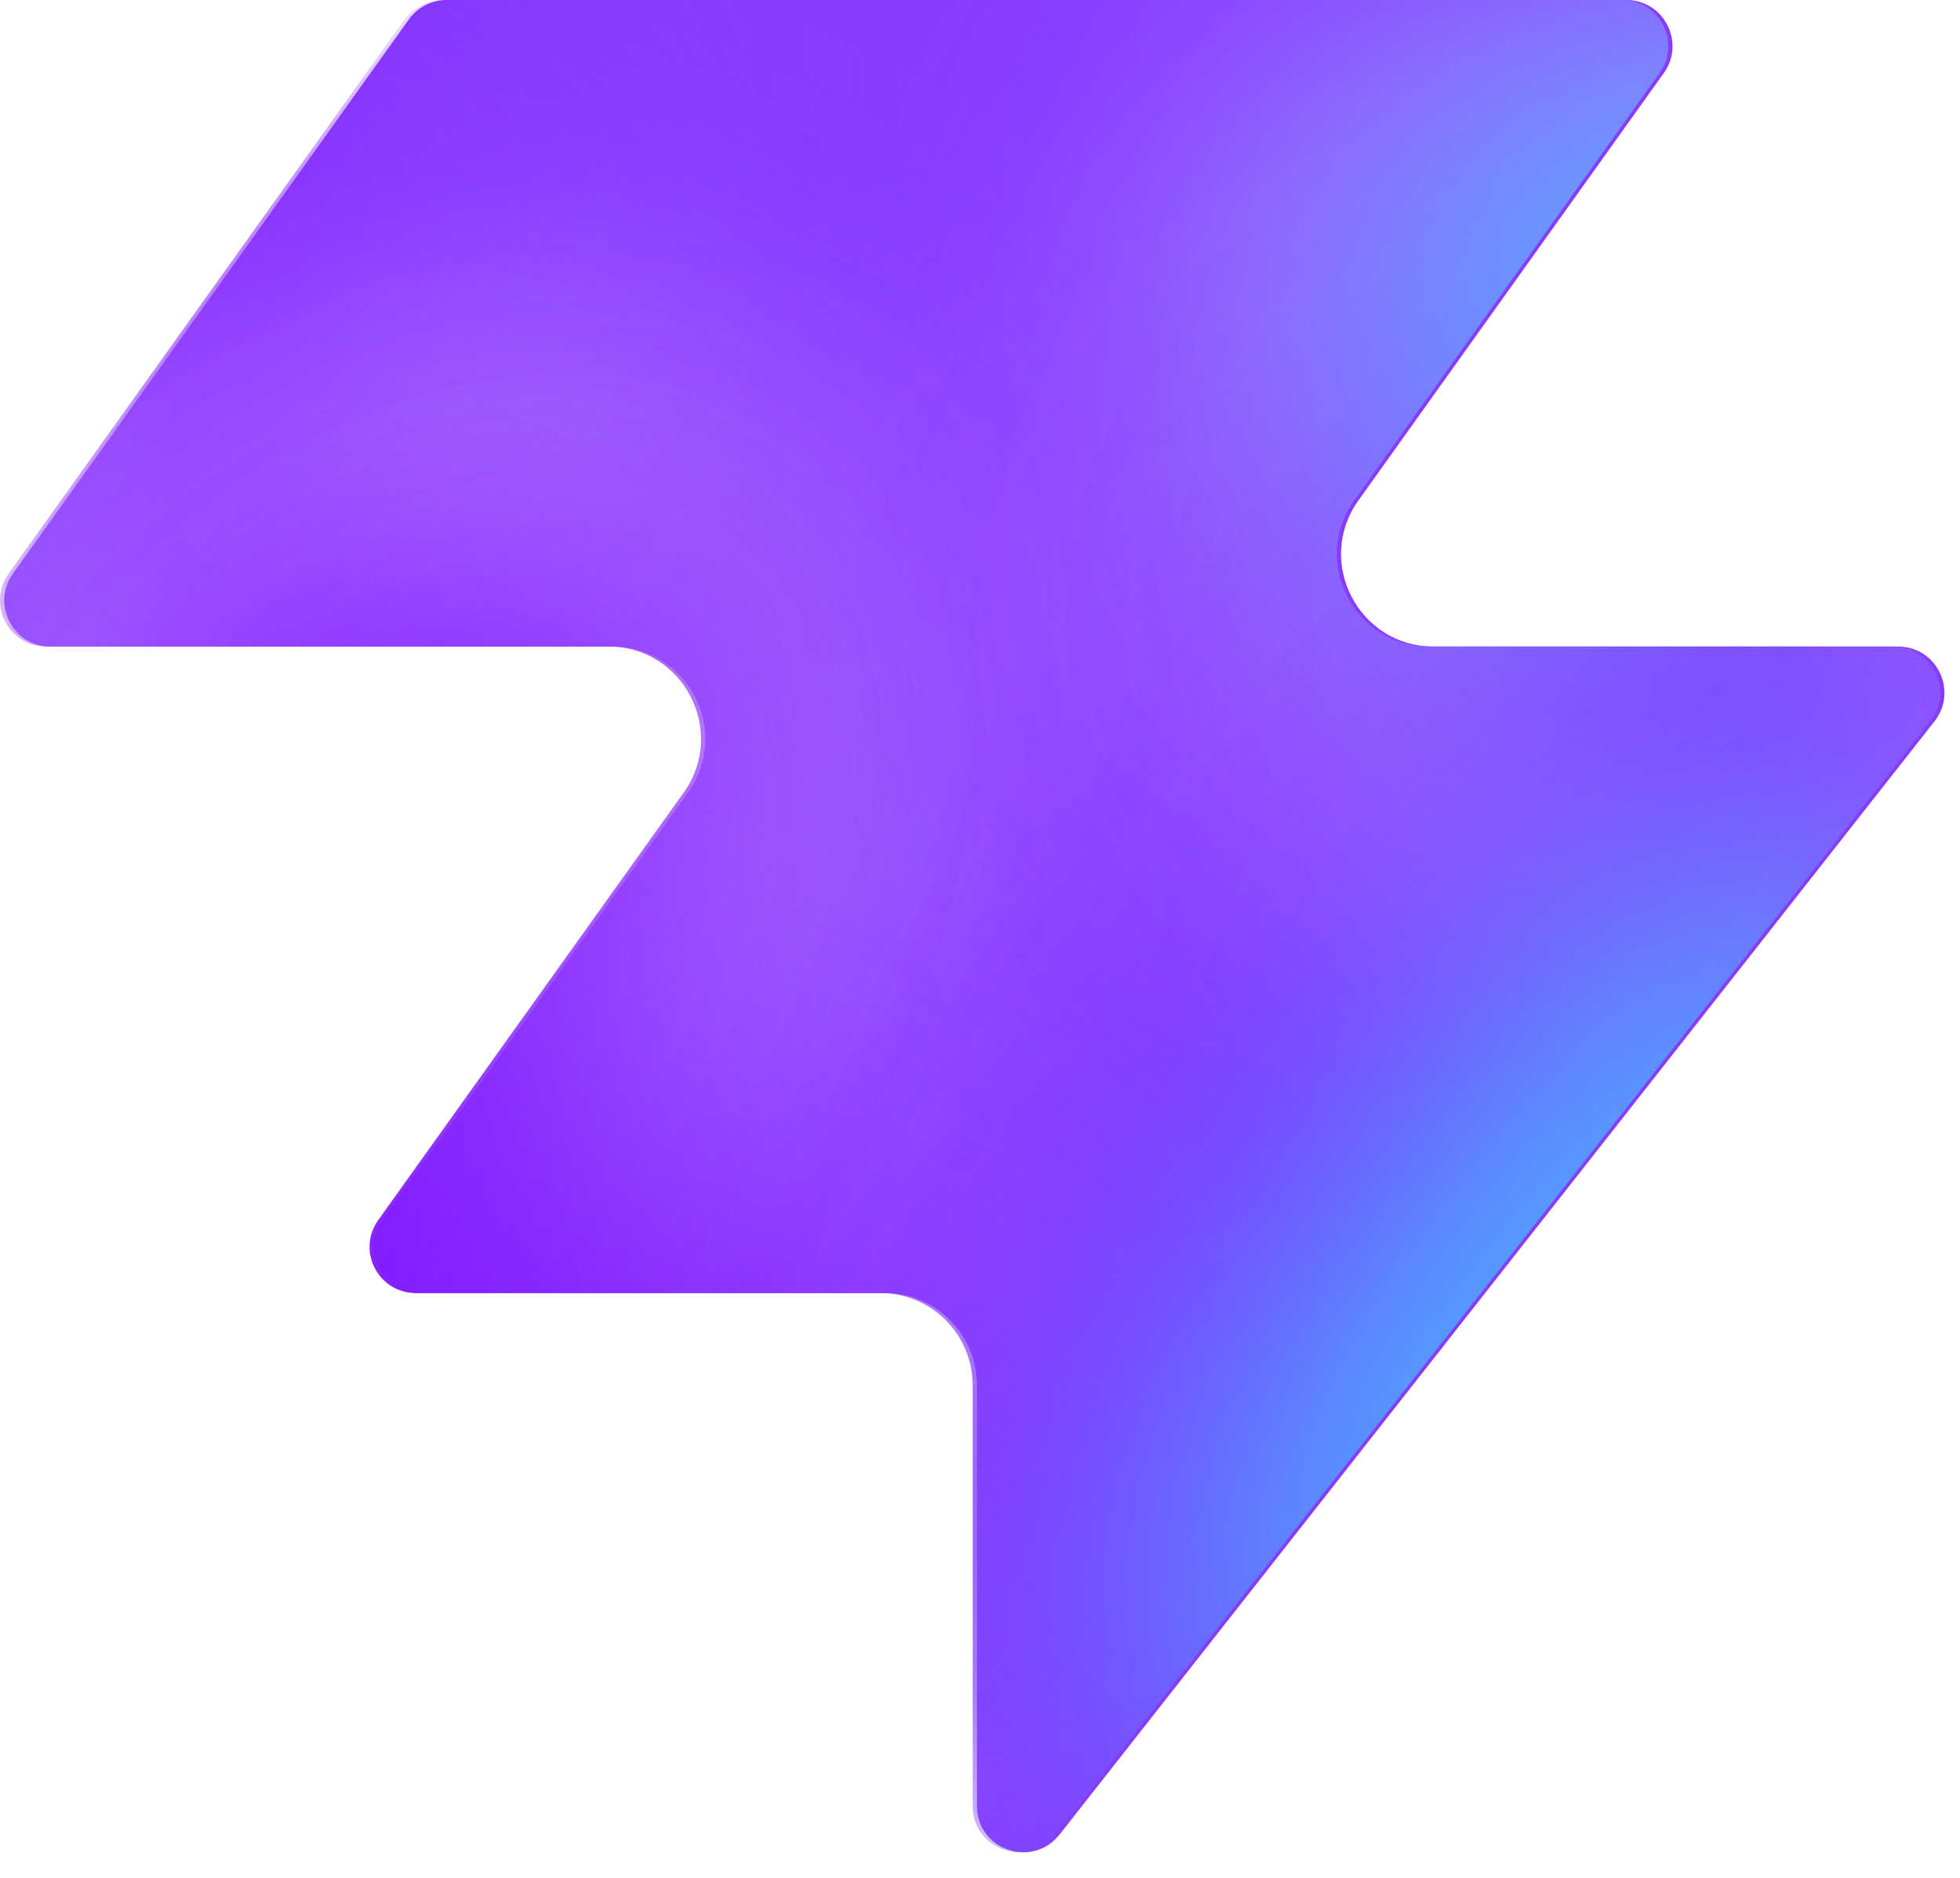
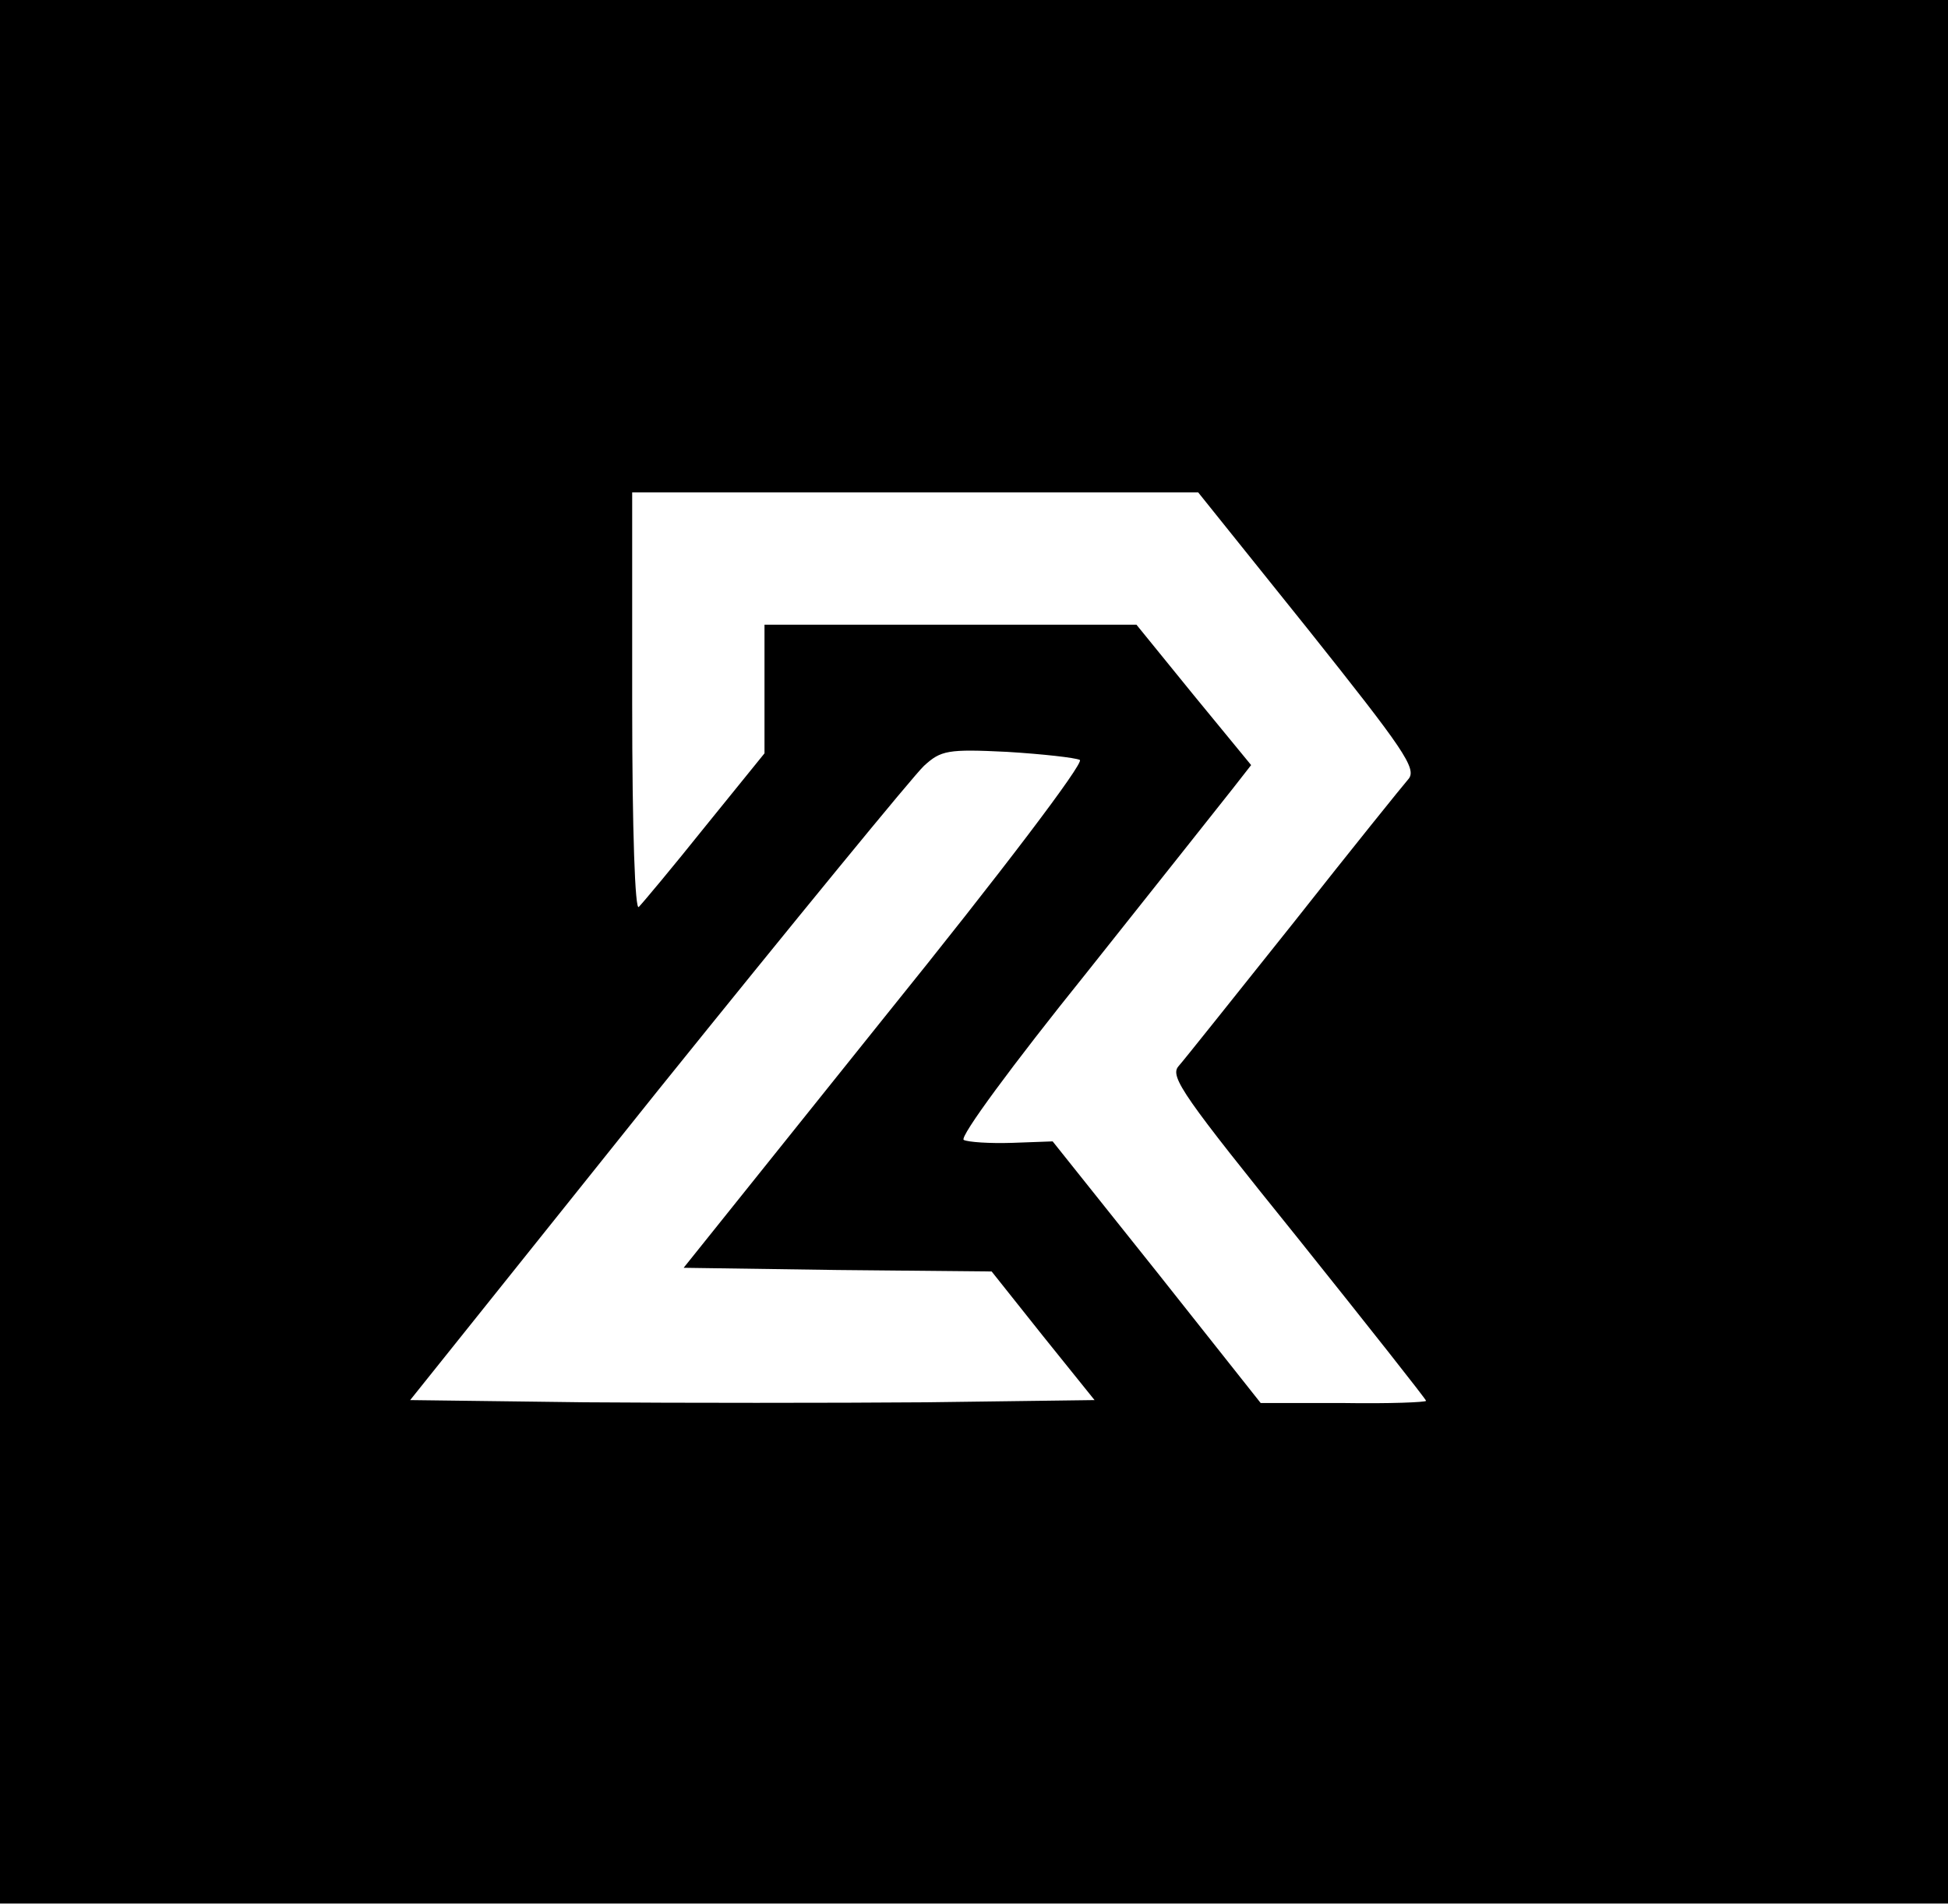
- <svg xmlns="http://www.w3.org/2000/svg" width="48" height="46" fill="none" viewBox="0 0 48 46">
-   <path fill="#863bff" d="M25.946 44.938c-.664.845-2.021.375-2.021-.698V33.937a2.26 2.26 0 0 0-2.262-2.262H10.287c-.92 0-1.456-1.04-.92-1.788l7.48-10.471c1.07-1.497 0-3.578-1.842-3.578H1.237c-.92 0-1.456-1.04-.92-1.788L10.013.474c.214-.297.556-.474.92-.474h28.894c.92 0 1.456 1.04.92 1.788l-7.48 10.471c-1.07 1.498 0 3.579 1.842 3.579h11.377c.943 0 1.473 1.088.89 1.83L25.947 44.94z" style="fill:#863bff;fill:color(display-p3 .525 .23 1);fill-opacity:1" />
-   <mask id="a" width="48" height="46" x="0" y="0" maskUnits="userSpaceOnUse" style="mask-type:alpha">
-     <path fill="#000" d="M25.842 44.938c-.664.844-2.021.375-2.021-.698V33.937a2.26 2.26 0 0 0-2.262-2.262H10.183c-.92 0-1.456-1.04-.92-1.788l7.48-10.471c1.07-1.498 0-3.579-1.842-3.579H1.133c-.92 0-1.456-1.04-.92-1.787L9.91.473c.214-.297.556-.474.92-.474h28.894c.92 0 1.456 1.04.92 1.788l-7.48 10.471c-1.07 1.498 0 3.578 1.842 3.578h11.377c.943 0 1.473 1.088.89 1.832L25.843 44.94z" style="fill:#000;fill-opacity:1" />
-   </mask>
-   <g mask="url(#a)">
-     <g filter="url(#b)">
-       <ellipse cx="5.508" cy="14.704" fill="#ede6ff" rx="5.508" ry="14.704" style="fill:#ede6ff;fill:color(display-p3 .927 .903 1);fill-opacity:1" transform="matrix(.00324 1 1 -.00324 -4.47 31.516)" />
-     </g>
-     <g filter="url(#c)">
-       <ellipse cx="10.399" cy="29.851" fill="#ede6ff" rx="10.399" ry="29.851" style="fill:#ede6ff;fill:color(display-p3 .927 .903 1);fill-opacity:1" transform="matrix(.00324 1 1 -.00324 -39.328 7.883)" />
-     </g>
-     <g filter="url(#d)">
-       <ellipse cx="5.508" cy="30.487" fill="#7e14ff" rx="5.508" ry="30.487" style="fill:#7e14ff;fill:color(display-p3 .492 .077 1);fill-opacity:1" transform="rotate(89.814 -25.913 -14.639)scale(1 -1)" />
-     </g>
-     <g filter="url(#e)">
-       <ellipse cx="5.508" cy="30.599" fill="#7e14ff" rx="5.508" ry="30.599" style="fill:#7e14ff;fill:color(display-p3 .492 .077 1);fill-opacity:1" transform="rotate(89.814 -32.644 -3.334)scale(1 -1)" />
-     </g>
-     <g filter="url(#f)">
-       <ellipse cx="5.508" cy="30.599" fill="#7e14ff" rx="5.508" ry="30.599" style="fill:#7e14ff;fill:color(display-p3 .492 .077 1);fill-opacity:1" transform="matrix(.00324 1 1 -.00324 -34.34 30.47)" />
-     </g>
-     <g filter="url(#g)">
-       <ellipse cx="14.072" cy="22.078" fill="#ede6ff" rx="14.072" ry="22.078" style="fill:#ede6ff;fill:color(display-p3 .927 .903 1);fill-opacity:1" transform="rotate(93.35 24.506 48.493)scale(-1 1)" />
-     </g>
-     <g filter="url(#h)">
-       <ellipse cx="3.47" cy="21.501" fill="#7e14ff" rx="3.47" ry="21.501" style="fill:#7e14ff;fill:color(display-p3 .492 .077 1);fill-opacity:1" transform="rotate(89.009 28.708 47.59)scale(-1 1)" />
-     </g>
-     <g filter="url(#i)">
-       <ellipse cx="3.47" cy="21.501" fill="#7e14ff" rx="3.47" ry="21.501" style="fill:#7e14ff;fill:color(display-p3 .492 .077 1);fill-opacity:1" transform="rotate(89.009 28.708 47.59)scale(-1 1)" />
-     </g>
-     <g filter="url(#j)">
-       <ellipse cx=".387" cy="8.972" fill="#7e14ff" rx="4.407" ry="29.108" style="fill:#7e14ff;fill:color(display-p3 .492 .077 1);fill-opacity:1" transform="rotate(39.51 .387 8.972)" />
-     </g>
-     <g filter="url(#k)">
-       <ellipse cx="47.523" cy="-6.092" fill="#7e14ff" rx="4.407" ry="29.108" style="fill:#7e14ff;fill:color(display-p3 .492 .077 1);fill-opacity:1" transform="rotate(37.892 47.523 -6.092)" />
-     </g>
-     <g filter="url(#l)">
-       <ellipse cx="41.412" cy="6.333" fill="#47bfff" rx="5.971" ry="9.665" style="fill:#47bfff;fill:color(display-p3 .28 .748 1);fill-opacity:1" transform="rotate(37.892 41.412 6.333)" />
-     </g>
-     <g filter="url(#m)">
-       <ellipse cx="-1.879" cy="38.332" fill="#7e14ff" rx="4.407" ry="29.108" style="fill:#7e14ff;fill:color(display-p3 .492 .077 1);fill-opacity:1" transform="rotate(37.892 -1.88 38.332)" />
-     </g>
-     <g filter="url(#n)">
-       <ellipse cx="-1.879" cy="38.332" fill="#7e14ff" rx="4.407" ry="29.108" style="fill:#7e14ff;fill:color(display-p3 .492 .077 1);fill-opacity:1" transform="rotate(37.892 -1.88 38.332)" />
-     </g>
-     <g filter="url(#o)">
-       <ellipse cx="35.651" cy="29.907" fill="#7e14ff" rx="4.407" ry="29.108" style="fill:#7e14ff;fill:color(display-p3 .492 .077 1);fill-opacity:1" transform="rotate(37.892 35.651 29.907)" />
-     </g>
-     <g filter="url(#p)">
-       <ellipse cx="38.418" cy="32.4" fill="#47bfff" rx="5.971" ry="15.297" style="fill:#47bfff;fill:color(display-p3 .28 .748 1);fill-opacity:1" transform="rotate(37.892 38.418 32.4)" />
-     </g>
+ <svg xmlns="http://www.w3.org/2000/svg" version="1.0" width="265pt" height="259pt" viewBox="0 0 265 259" preserveAspectRatio="xMidYMid meet">
+   <g transform="translate(0,259) scale(0.1,-0.1)" fill="#000000" stroke="none">
+     <path d="M0 1295 l0 -1295 1325 0 1325 0 0 1295 0 1295 -1325 0 -1325 0 0 -1295z m1780 438 c129 -162 148 -189 136 -203 -7 -8 -78 -96 -156 -195 -79 -99 -149 -187 -157 -196 -12 -14 8 -42 162 -233 96 -120 175 -220 175 -222 0 -2 -51 -4 -112 -3 l-113 0 -141 178 -142 178 -55 -2 c-31 -1 -60 1 -66 4 -6 4 67 103 166 226 96 121 186 234 200 252 l25 32 -78 95 -78 96 -253 0 -253 0 0 -87 0 -88 -81 -100 c-44 -55 -85 -104 -90 -109 -5 -6 -9 101 -9 277 l0 287 385 0 385 0 150 -187z m-311 -177 c6 -4 -106 -152 -265 -349 l-274 -342 209 -3 210 -2 70 -88 70 -87 -229 -3 c-126 -1 -335 -1 -465 0 l-237 3 336 420 c186 231 349 430 363 443 23 21 32 23 113 19 49 -3 93 -8 99 -11z" />
  </g>
-   <defs>
-     <filter id="b" width="60.045" height="41.654" x="-19.77" y="16.149" color-interpolation-filters="sRGB" filterUnits="userSpaceOnUse">
-       <feFlood flood-opacity="0" result="BackgroundImageFix" />
-       <feBlend in="SourceGraphic" in2="BackgroundImageFix" result="shape" />
-       <feGaussianBlur result="effect1_foregroundBlur_2002_17158" stdDeviation="7.659" />
-     </filter>
-     <filter id="c" width="90.34" height="51.437" x="-54.613" y="-7.533" color-interpolation-filters="sRGB" filterUnits="userSpaceOnUse">
-       <feFlood flood-opacity="0" result="BackgroundImageFix" />
-       <feBlend in="SourceGraphic" in2="BackgroundImageFix" result="shape" />
-       <feGaussianBlur result="effect1_foregroundBlur_2002_17158" stdDeviation="7.659" />
-     </filter>
-     <filter id="d" width="79.355" height="29.4" x="-49.64" y="2.03" color-interpolation-filters="sRGB" filterUnits="userSpaceOnUse">
-       <feFlood flood-opacity="0" result="BackgroundImageFix" />
-       <feBlend in="SourceGraphic" in2="BackgroundImageFix" result="shape" />
-       <feGaussianBlur result="effect1_foregroundBlur_2002_17158" stdDeviation="4.596" />
-     </filter>
-     <filter id="e" width="79.579" height="29.4" x="-45.045" y="20.029" color-interpolation-filters="sRGB" filterUnits="userSpaceOnUse">
-       <feFlood flood-opacity="0" result="BackgroundImageFix" />
-       <feBlend in="SourceGraphic" in2="BackgroundImageFix" result="shape" />
-       <feGaussianBlur result="effect1_foregroundBlur_2002_17158" stdDeviation="4.596" />
-     </filter>
-     <filter id="f" width="79.579" height="29.4" x="-43.513" y="21.178" color-interpolation-filters="sRGB" filterUnits="userSpaceOnUse">
-       <feFlood flood-opacity="0" result="BackgroundImageFix" />
-       <feBlend in="SourceGraphic" in2="BackgroundImageFix" result="shape" />
-       <feGaussianBlur result="effect1_foregroundBlur_2002_17158" stdDeviation="4.596" />
-     </filter>
-     <filter id="g" width="74.749" height="58.852" x="15.756" y="-17.901" color-interpolation-filters="sRGB" filterUnits="userSpaceOnUse">
-       <feFlood flood-opacity="0" result="BackgroundImageFix" />
-       <feBlend in="SourceGraphic" in2="BackgroundImageFix" result="shape" />
-       <feGaussianBlur result="effect1_foregroundBlur_2002_17158" stdDeviation="7.659" />
-     </filter>
-     <filter id="h" width="61.377" height="25.362" x="23.548" y="2.284" color-interpolation-filters="sRGB" filterUnits="userSpaceOnUse">
-       <feFlood flood-opacity="0" result="BackgroundImageFix" />
-       <feBlend in="SourceGraphic" in2="BackgroundImageFix" result="shape" />
-       <feGaussianBlur result="effect1_foregroundBlur_2002_17158" stdDeviation="4.596" />
-     </filter>
-     <filter id="i" width="61.377" height="25.362" x="23.548" y="2.284" color-interpolation-filters="sRGB" filterUnits="userSpaceOnUse">
-       <feFlood flood-opacity="0" result="BackgroundImageFix" />
-       <feBlend in="SourceGraphic" in2="BackgroundImageFix" result="shape" />
-       <feGaussianBlur result="effect1_foregroundBlur_2002_17158" stdDeviation="4.596" />
-     </filter>
-     <filter id="j" width="56.045" height="63.649" x="-27.636" y="-22.853" color-interpolation-filters="sRGB" filterUnits="userSpaceOnUse">
-       <feFlood flood-opacity="0" result="BackgroundImageFix" />
-       <feBlend in="SourceGraphic" in2="BackgroundImageFix" result="shape" />
-       <feGaussianBlur result="effect1_foregroundBlur_2002_17158" stdDeviation="4.596" />
-     </filter>
-     <filter id="k" width="54.814" height="64.646" x="20.116" y="-38.415" color-interpolation-filters="sRGB" filterUnits="userSpaceOnUse">
-       <feFlood flood-opacity="0" result="BackgroundImageFix" />
-       <feBlend in="SourceGraphic" in2="BackgroundImageFix" result="shape" />
-       <feGaussianBlur result="effect1_foregroundBlur_2002_17158" stdDeviation="4.596" />
-     </filter>
-     <filter id="l" width="33.541" height="35.313" x="24.641" y="-11.323" color-interpolation-filters="sRGB" filterUnits="userSpaceOnUse">
-       <feFlood flood-opacity="0" result="BackgroundImageFix" />
-       <feBlend in="SourceGraphic" in2="BackgroundImageFix" result="shape" />
-       <feGaussianBlur result="effect1_foregroundBlur_2002_17158" stdDeviation="4.596" />
-     </filter>
-     <filter id="m" width="54.814" height="64.646" x="-29.286" y="6.009" color-interpolation-filters="sRGB" filterUnits="userSpaceOnUse">
-       <feFlood flood-opacity="0" result="BackgroundImageFix" />
-       <feBlend in="SourceGraphic" in2="BackgroundImageFix" result="shape" />
-       <feGaussianBlur result="effect1_foregroundBlur_2002_17158" stdDeviation="4.596" />
-     </filter>
-     <filter id="n" width="54.814" height="64.646" x="-29.286" y="6.009" color-interpolation-filters="sRGB" filterUnits="userSpaceOnUse">
-       <feFlood flood-opacity="0" result="BackgroundImageFix" />
-       <feBlend in="SourceGraphic" in2="BackgroundImageFix" result="shape" />
-       <feGaussianBlur result="effect1_foregroundBlur_2002_17158" stdDeviation="4.596" />
-     </filter>
-     <filter id="o" width="54.814" height="64.646" x="8.244" y="-2.416" color-interpolation-filters="sRGB" filterUnits="userSpaceOnUse">
-       <feFlood flood-opacity="0" result="BackgroundImageFix" />
-       <feBlend in="SourceGraphic" in2="BackgroundImageFix" result="shape" />
-       <feGaussianBlur result="effect1_foregroundBlur_2002_17158" stdDeviation="4.596" />
-     </filter>
-     <filter id="p" width="39.409" height="43.623" x="18.713" y="10.588" color-interpolation-filters="sRGB" filterUnits="userSpaceOnUse">
-       <feFlood flood-opacity="0" result="BackgroundImageFix" />
-       <feBlend in="SourceGraphic" in2="BackgroundImageFix" result="shape" />
-       <feGaussianBlur result="effect1_foregroundBlur_2002_17158" stdDeviation="4.596" />
-     </filter>
-   </defs>
</svg>
